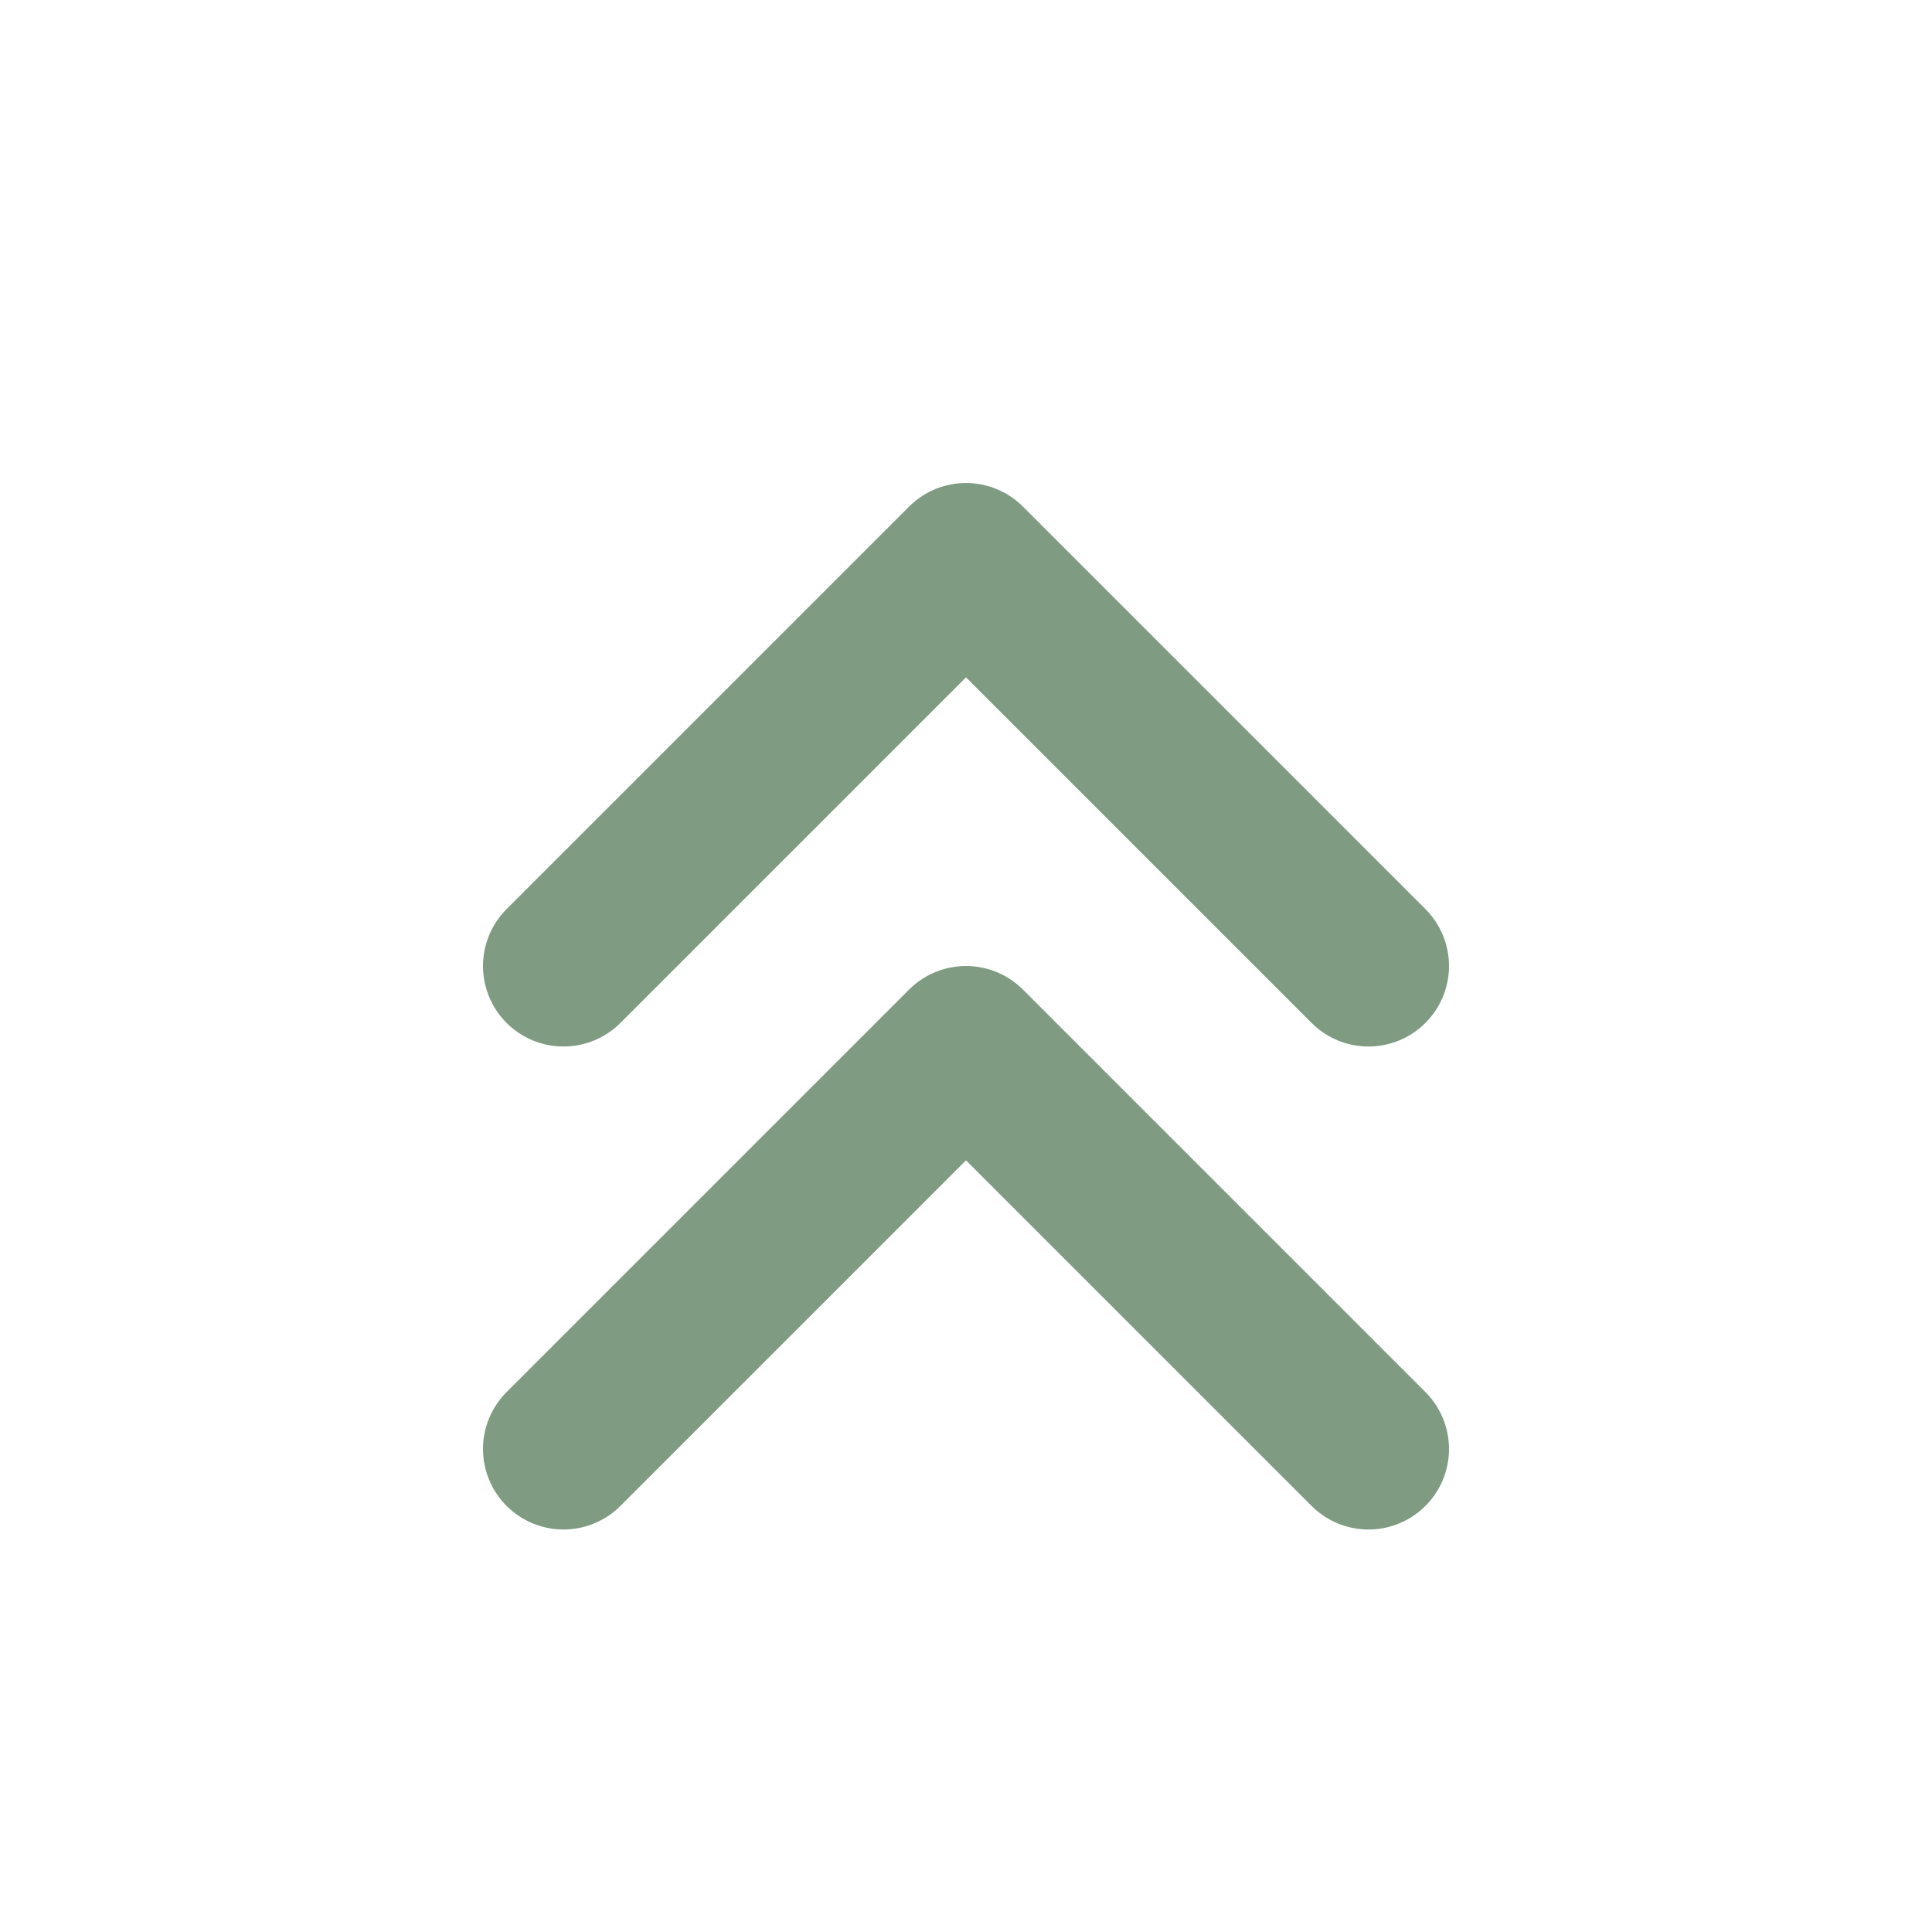
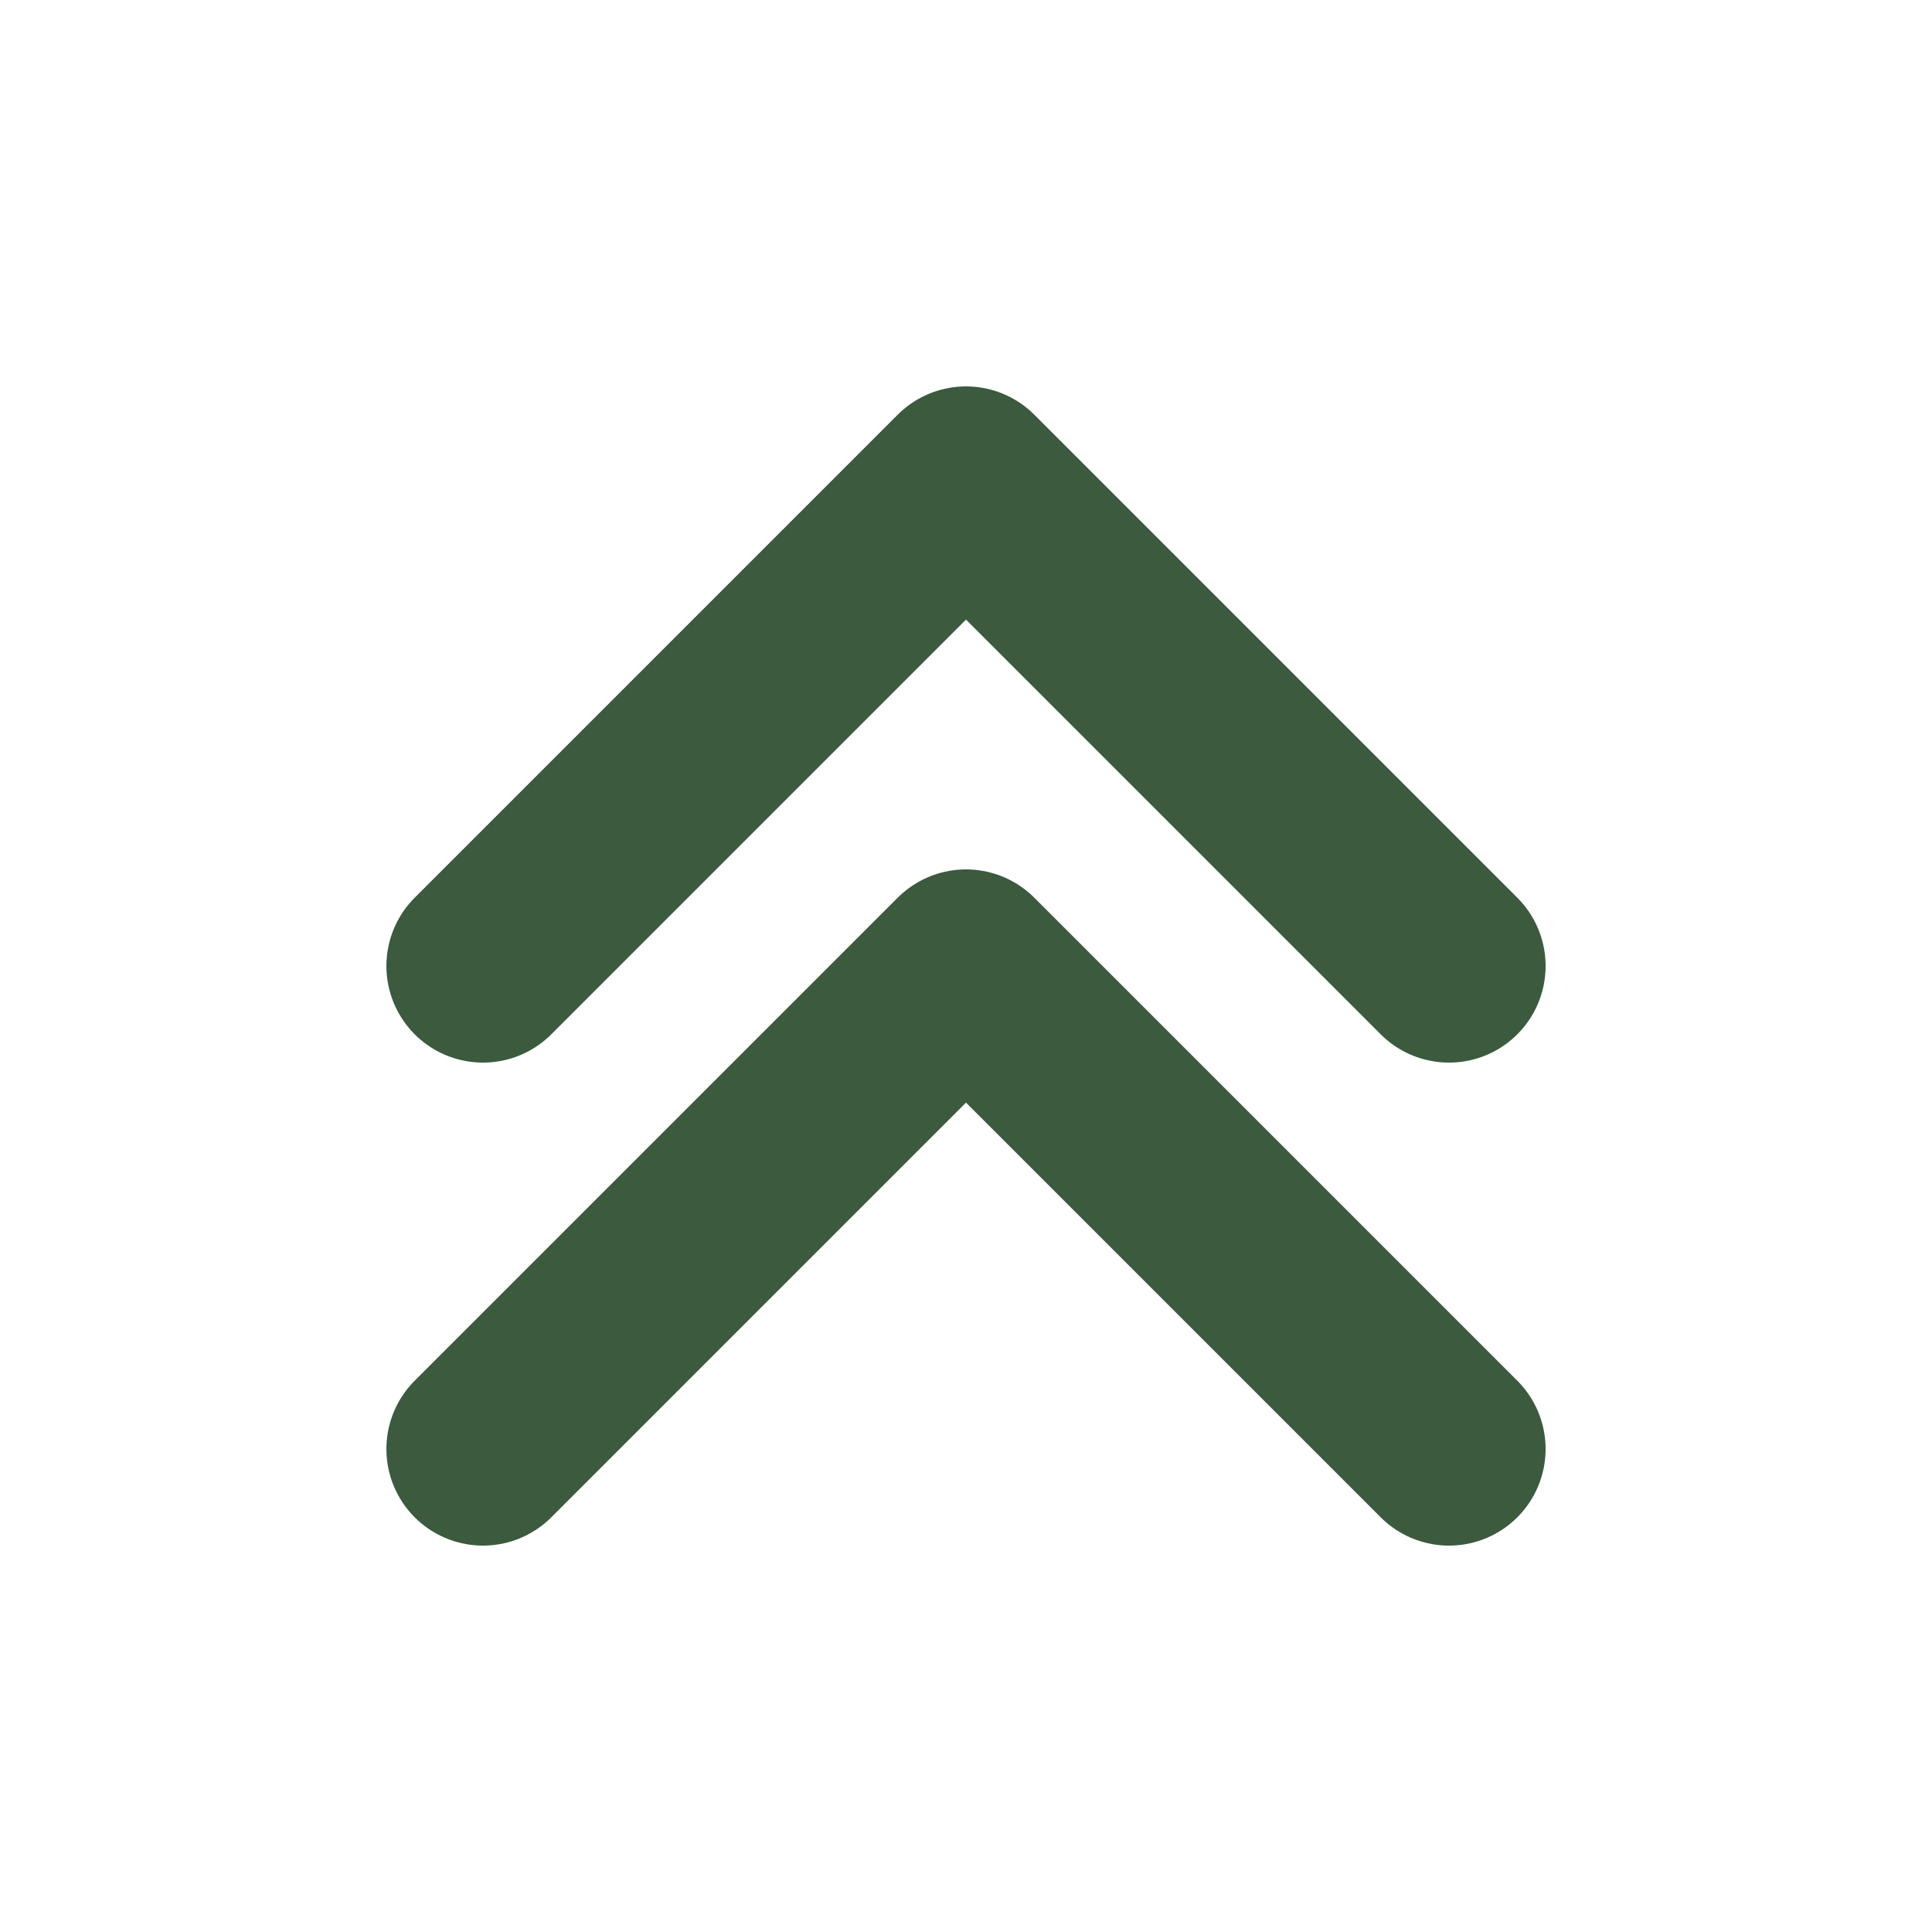
- <svg xmlns="http://www.w3.org/2000/svg" viewBox="0 0 24 24">
-   <g stroke="#7f9c82" stroke-width="2" stroke-linecap="round" stroke-linejoin="round" fill="none">
-     <path d="M7 12l5-5 5 5" />
-     <path d="M7 18l5-5 5 5" />
+ <svg xmlns="http://www.w3.org/2000/svg" width="20" height="20" viewBox="0 0 20 20">
+   <g fill="none" stroke="#3b5a3e" stroke-width="2" stroke-linecap="round" stroke-linejoin="round">
+     <path d="M5 10l5-5 5 5" />
+     <path d="M5 15l5-5 5 5" />
  </g>
</svg>
